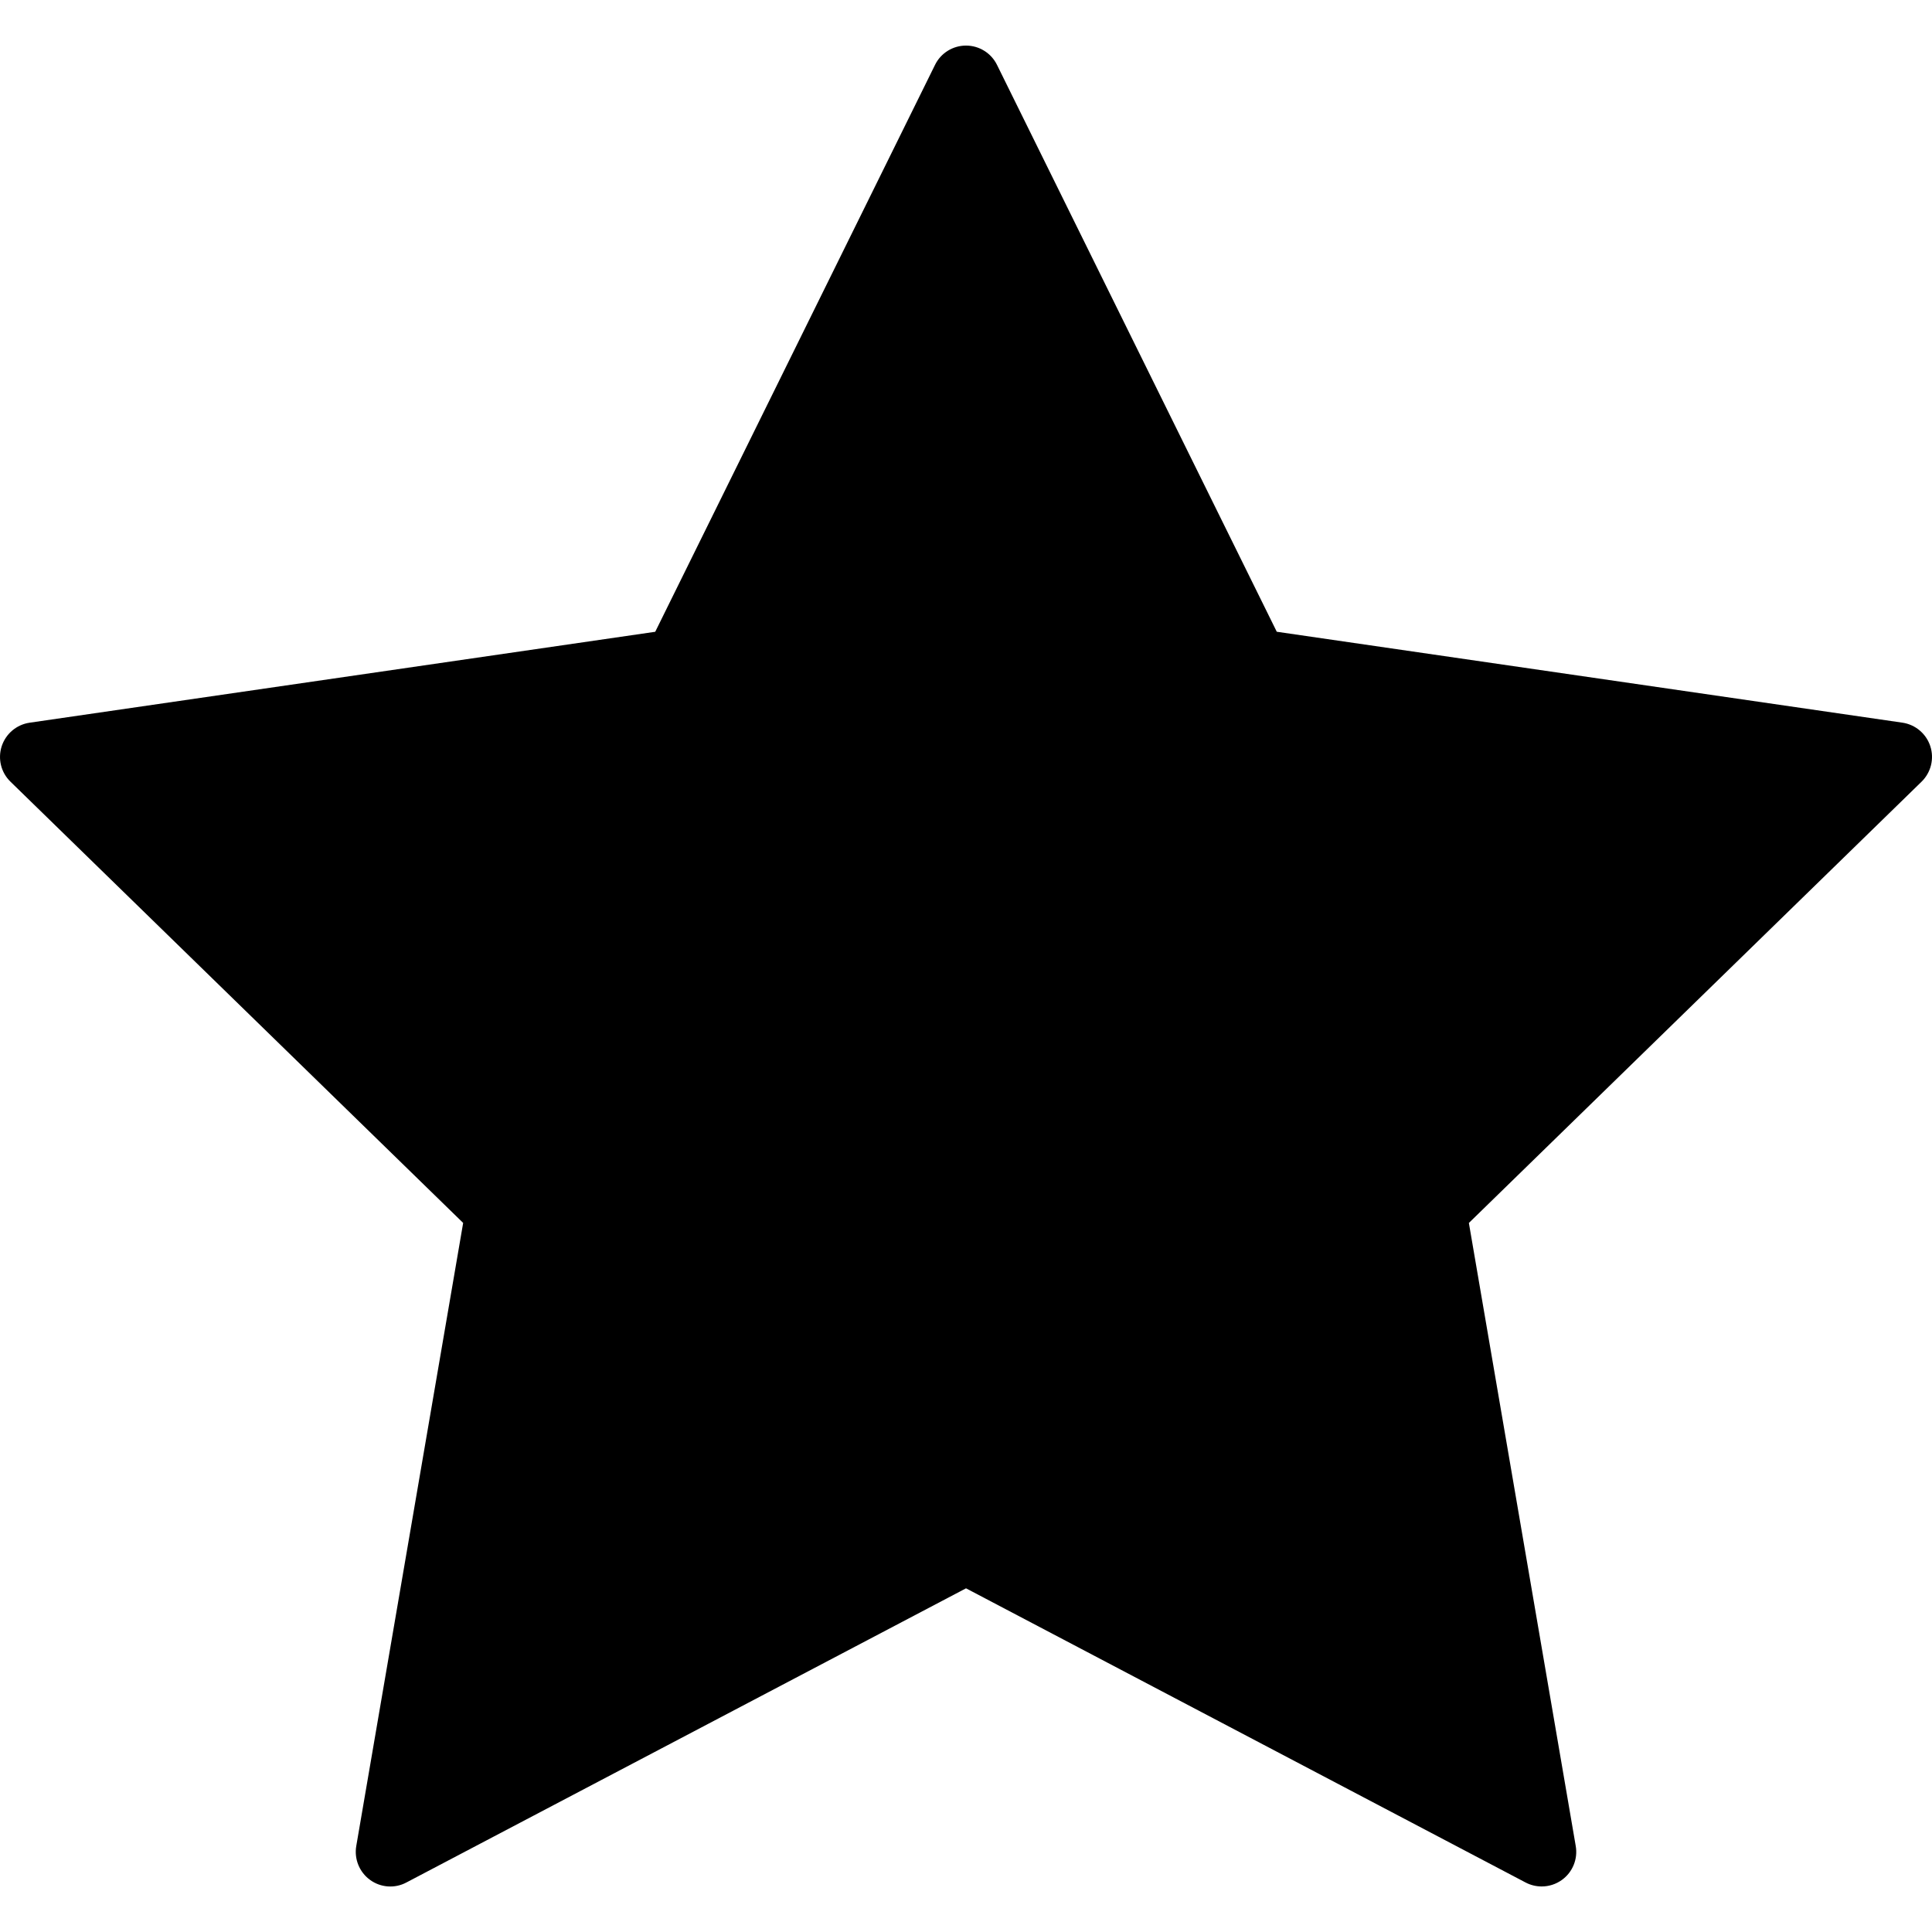
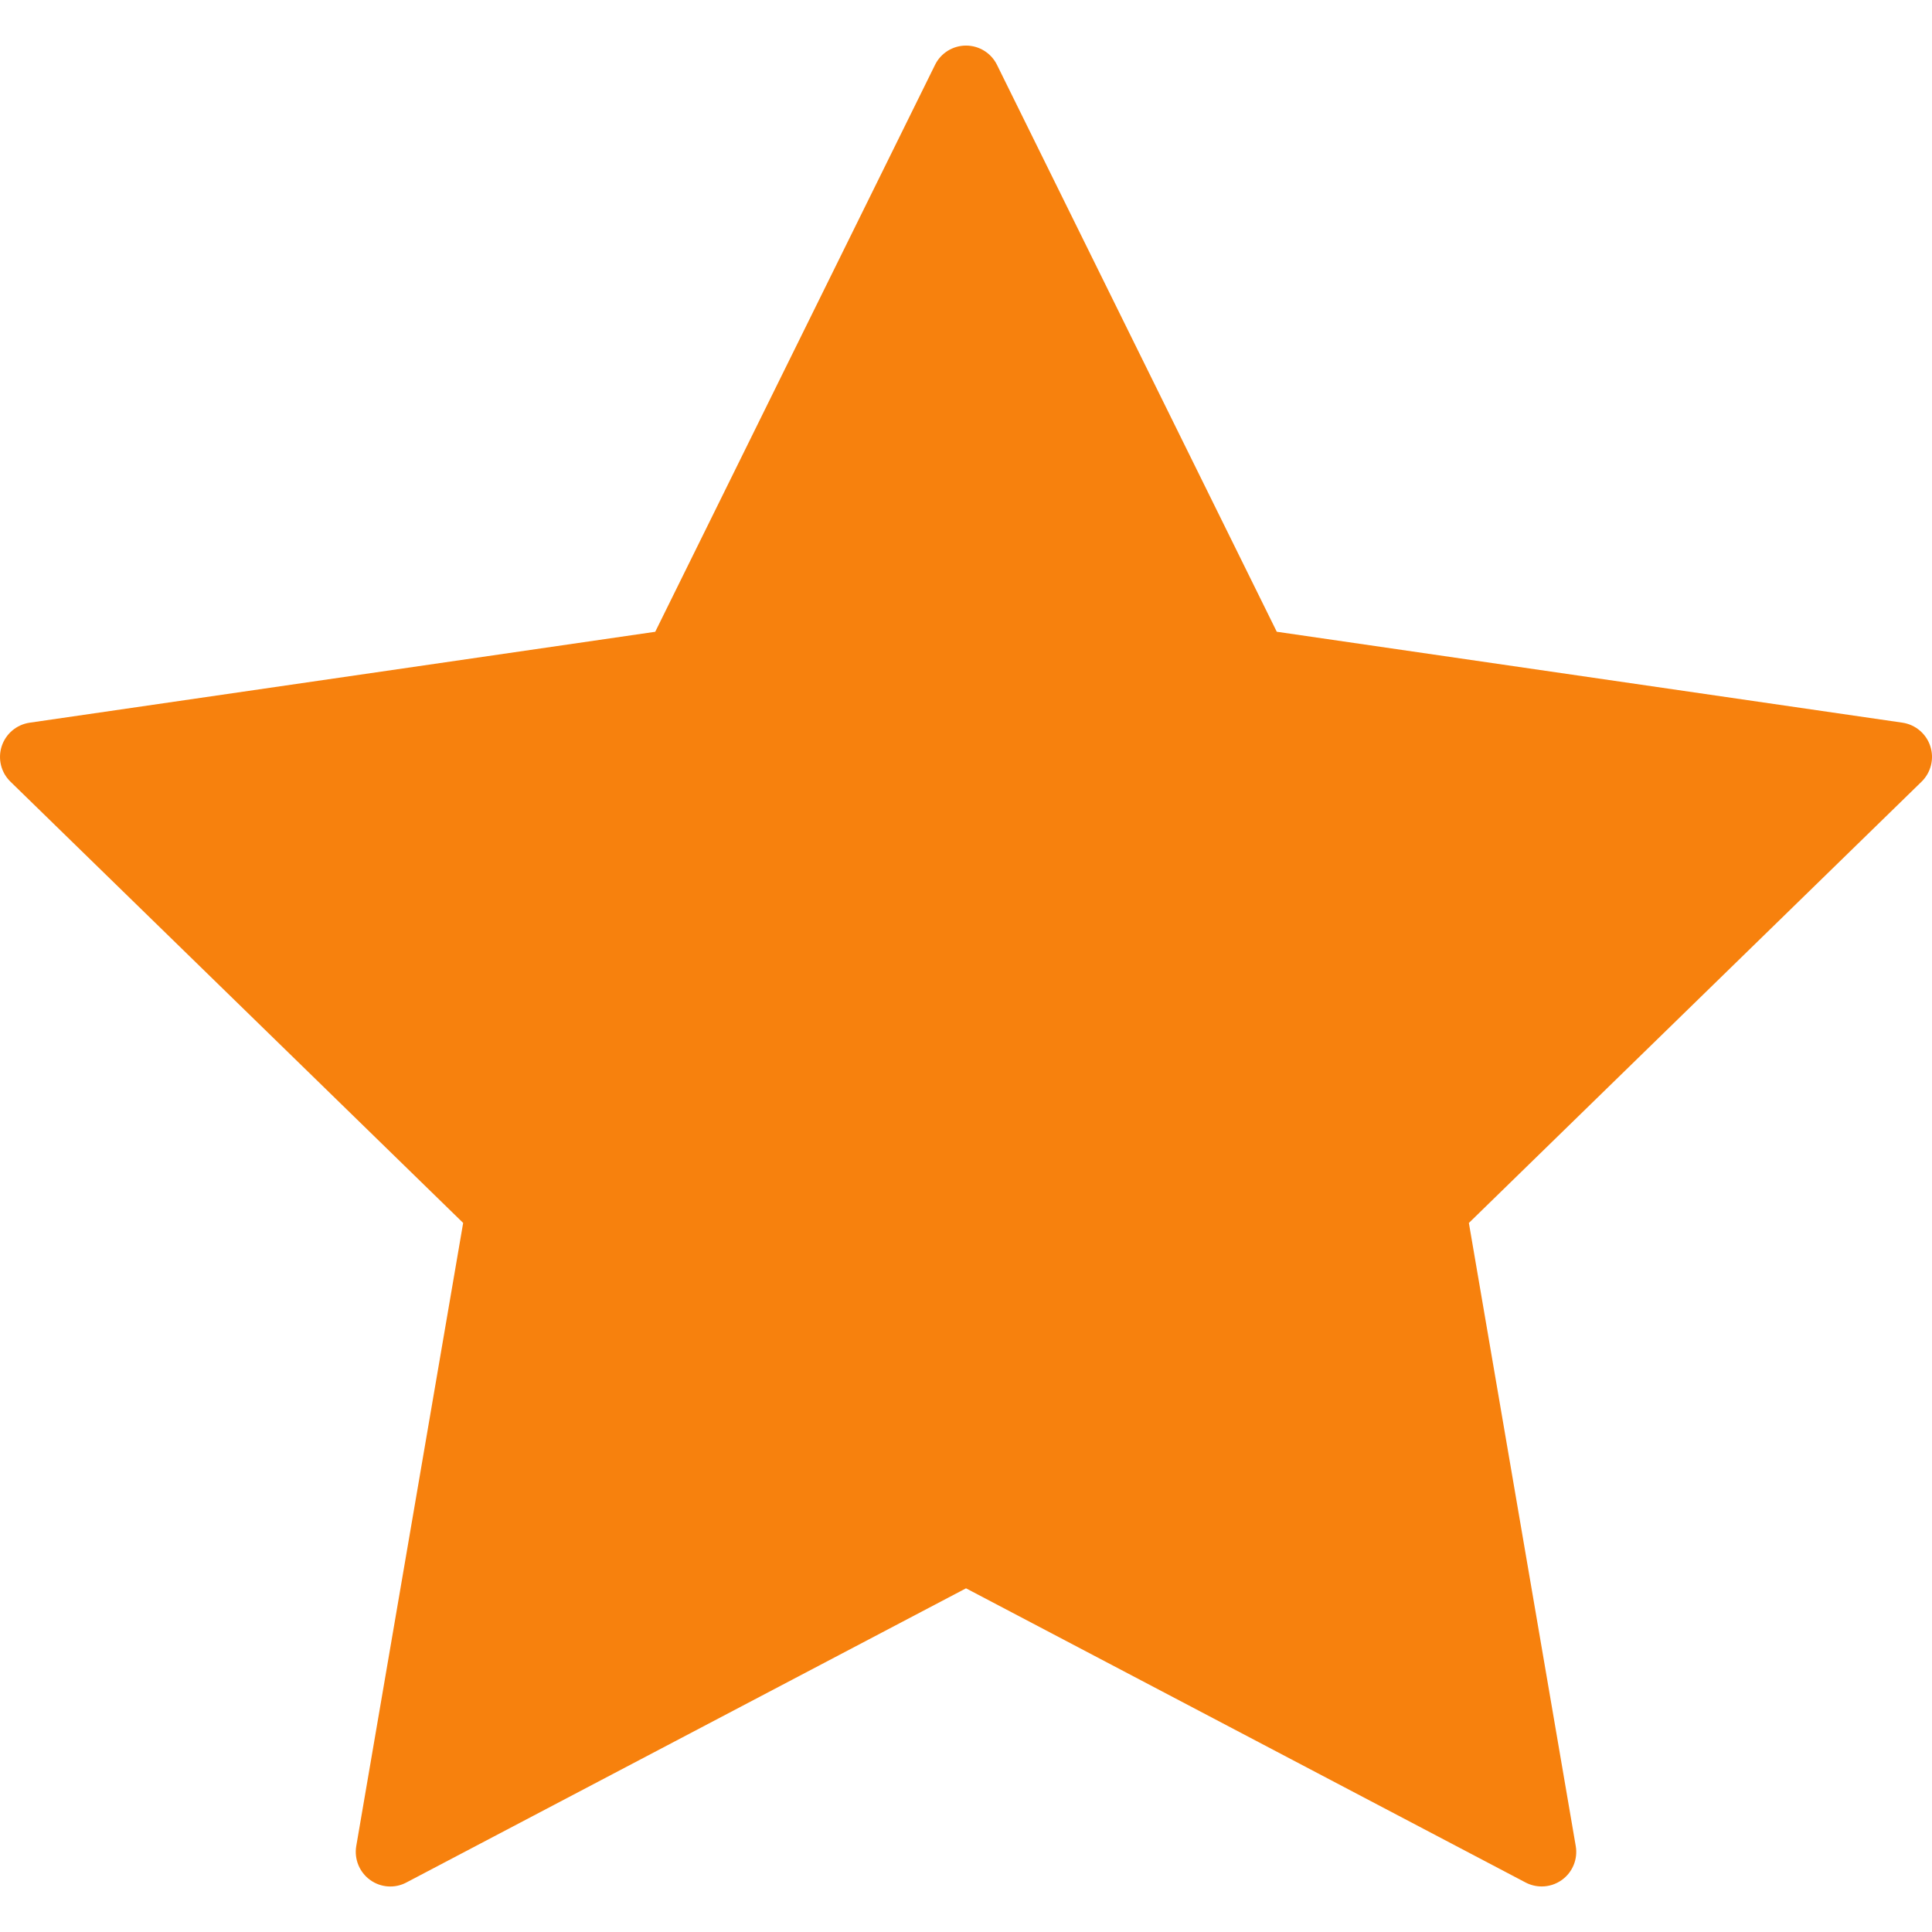
- <svg xmlns="http://www.w3.org/2000/svg" version="1.1" id="Capa_1" x="0px" y="0px" viewBox="0 0 55.867 55.867" style="enable-background:new 0 0 55.867 55.867;" xml:space="preserve">
+ <svg xmlns="http://www.w3.org/2000/svg" version="1.1" id="Capa_1" x="0px" y="0px" fill="#f7810d" viewBox="0 0 55.867 55.867" style="enable-background:new 0 0 55.867 55.867;" xml:space="preserve">
  <path d="M55.818,21.578c-0.118-0.362-0.431-0.626-0.808-0.681L36.92,18.268L28.83,1.876c-0.168-0.342-0.516-0.558-0.896-0.558  s-0.729,0.216-0.896,0.558l-8.091,16.393l-18.09,2.629c-0.377,0.055-0.689,0.318-0.808,0.681c-0.117,0.361-0.02,0.759,0.253,1.024  l13.091,12.76l-3.091,18.018c-0.064,0.375,0.09,0.754,0.397,0.978c0.309,0.226,0.718,0.255,1.053,0.076l16.182-8.506l16.18,8.506  c0.146,0.077,0.307,0.115,0.466,0.115c0.207,0,0.413-0.064,0.588-0.191c0.308-0.224,0.462-0.603,0.397-0.978l-3.09-18.017  l13.091-12.761C55.838,22.336,55.936,21.939,55.818,21.578z" />
  <g>
</g>
  <g>
</g>
  <g>
</g>
  <g>
</g>
  <g>
</g>
  <g>
</g>
  <g>
</g>
  <g>
</g>
  <g>
</g>
  <g>
</g>
  <g>
</g>
  <g>
</g>
  <g>
</g>
  <g>
</g>
  <g>
</g>
</svg>
